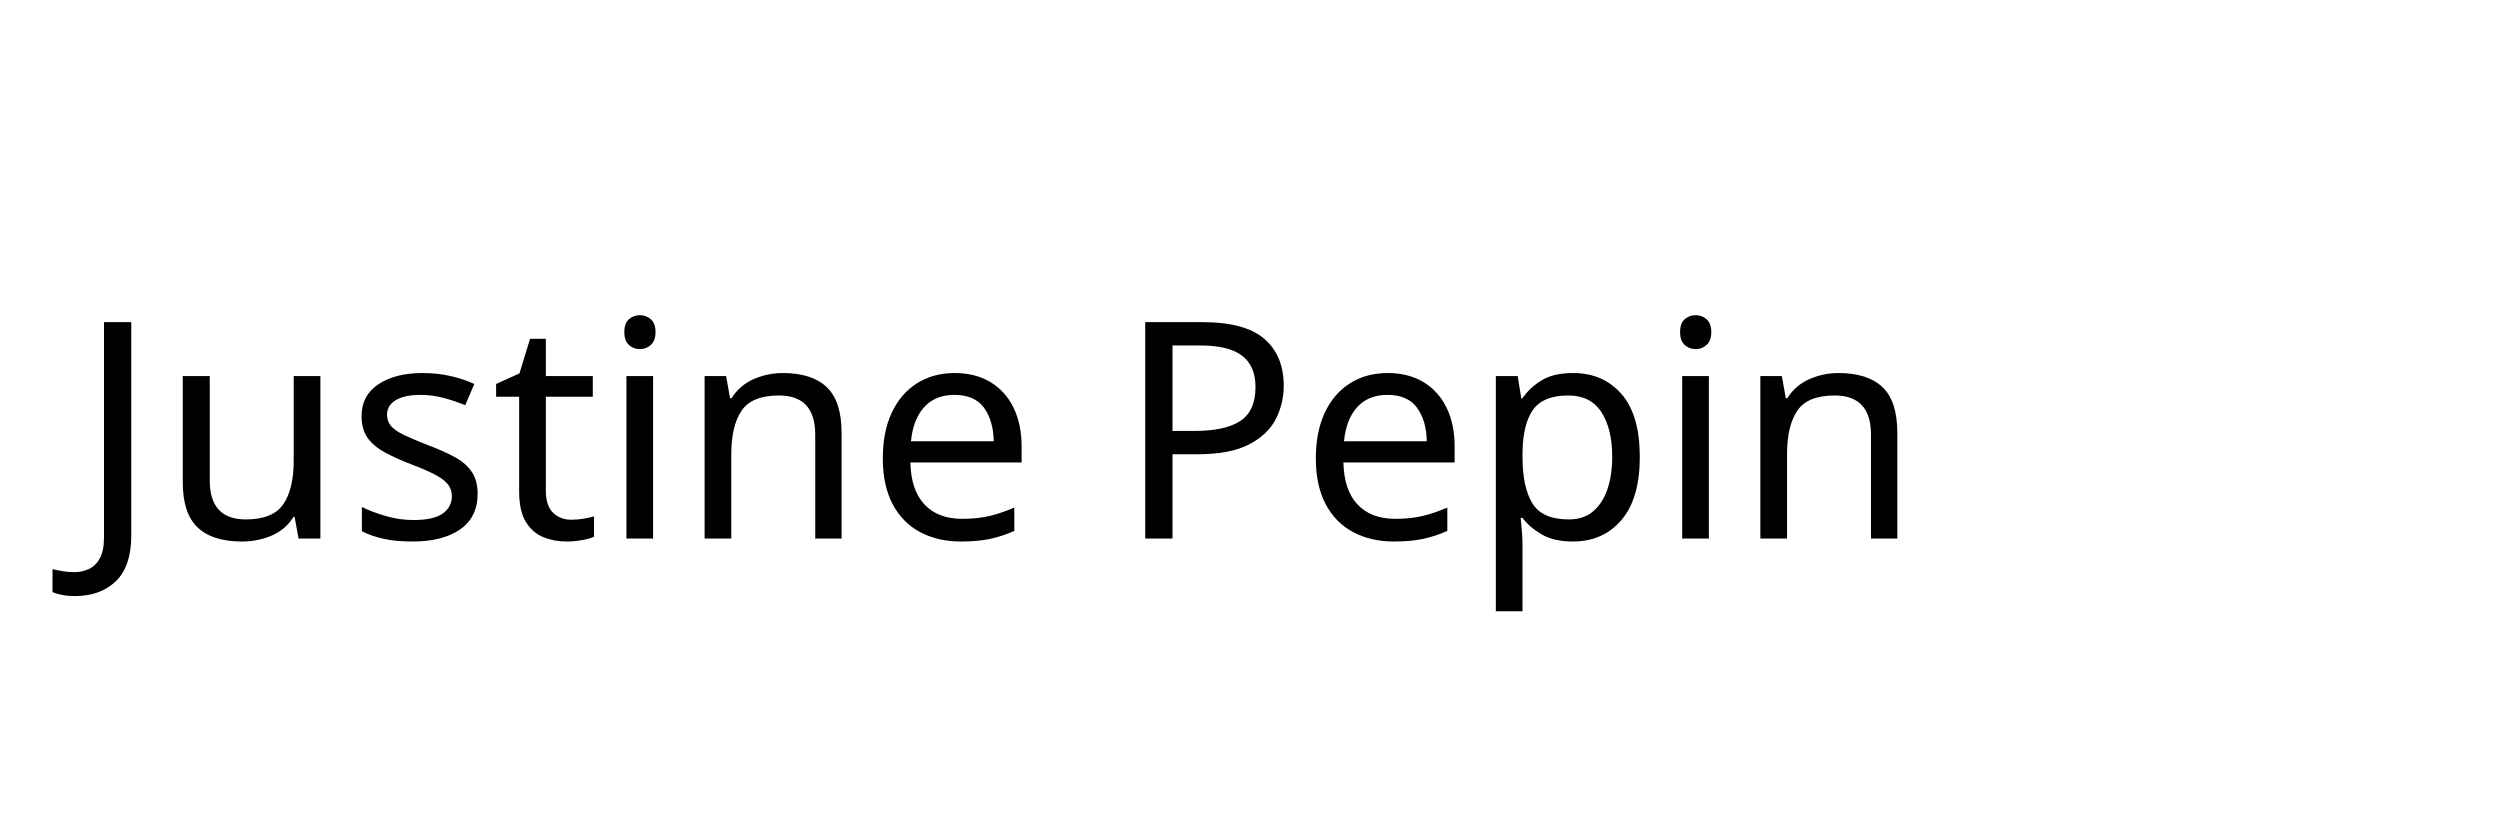
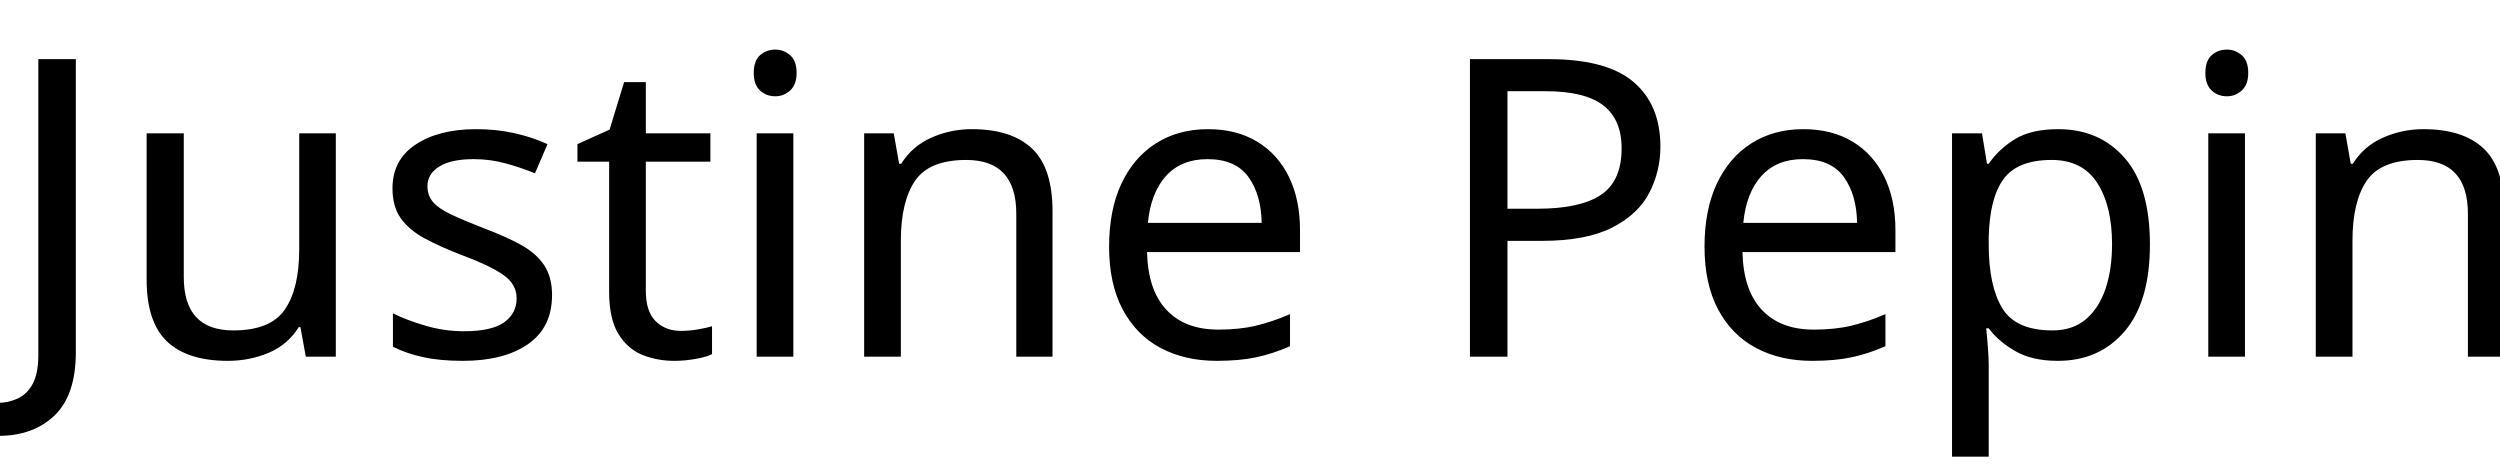
- <svg xmlns="http://www.w3.org/2000/svg" xmlns:ns1="http://krita.org/namespaces/svg/krita" width="792pt" height="259.2pt" viewBox="0 0 792 259.2">
-   <defs />
-   <text id="shape0" ns1:useRichText="true" ns1:textVersion="2" transform="matrix(1 0 0 1 24.12002 170.6)" fill="#000000" stroke-opacity="0" stroke="#000000" stroke-width="0" stroke-linecap="square" stroke-linejoin="bevel" font-family="Variex" font-size="96" font-size-adjust="0.19" font-stretch="normal" letter-spacing="0" word-spacing="0">
-     <tspan x="0">Justine Pepin</tspan>
-   </text>
+ <svg xmlns="http://www.w3.org/2000/svg" width="400" height="76" viewBox="0 0 400 76">
+   <defs>
+     <style>
+       .cls-1 {
+         font-size: 71.683px;
+         font-family: "Axure Handwriting";
+       }
+     </style>
+   </defs>
+   <text id="Justine_Pepin" data-name="Justine Pepin" class="cls-1" transform="matrix(0.93, 0, 0, 0.93, 0, 57.067)">Justine Pepin</text>
</svg>
